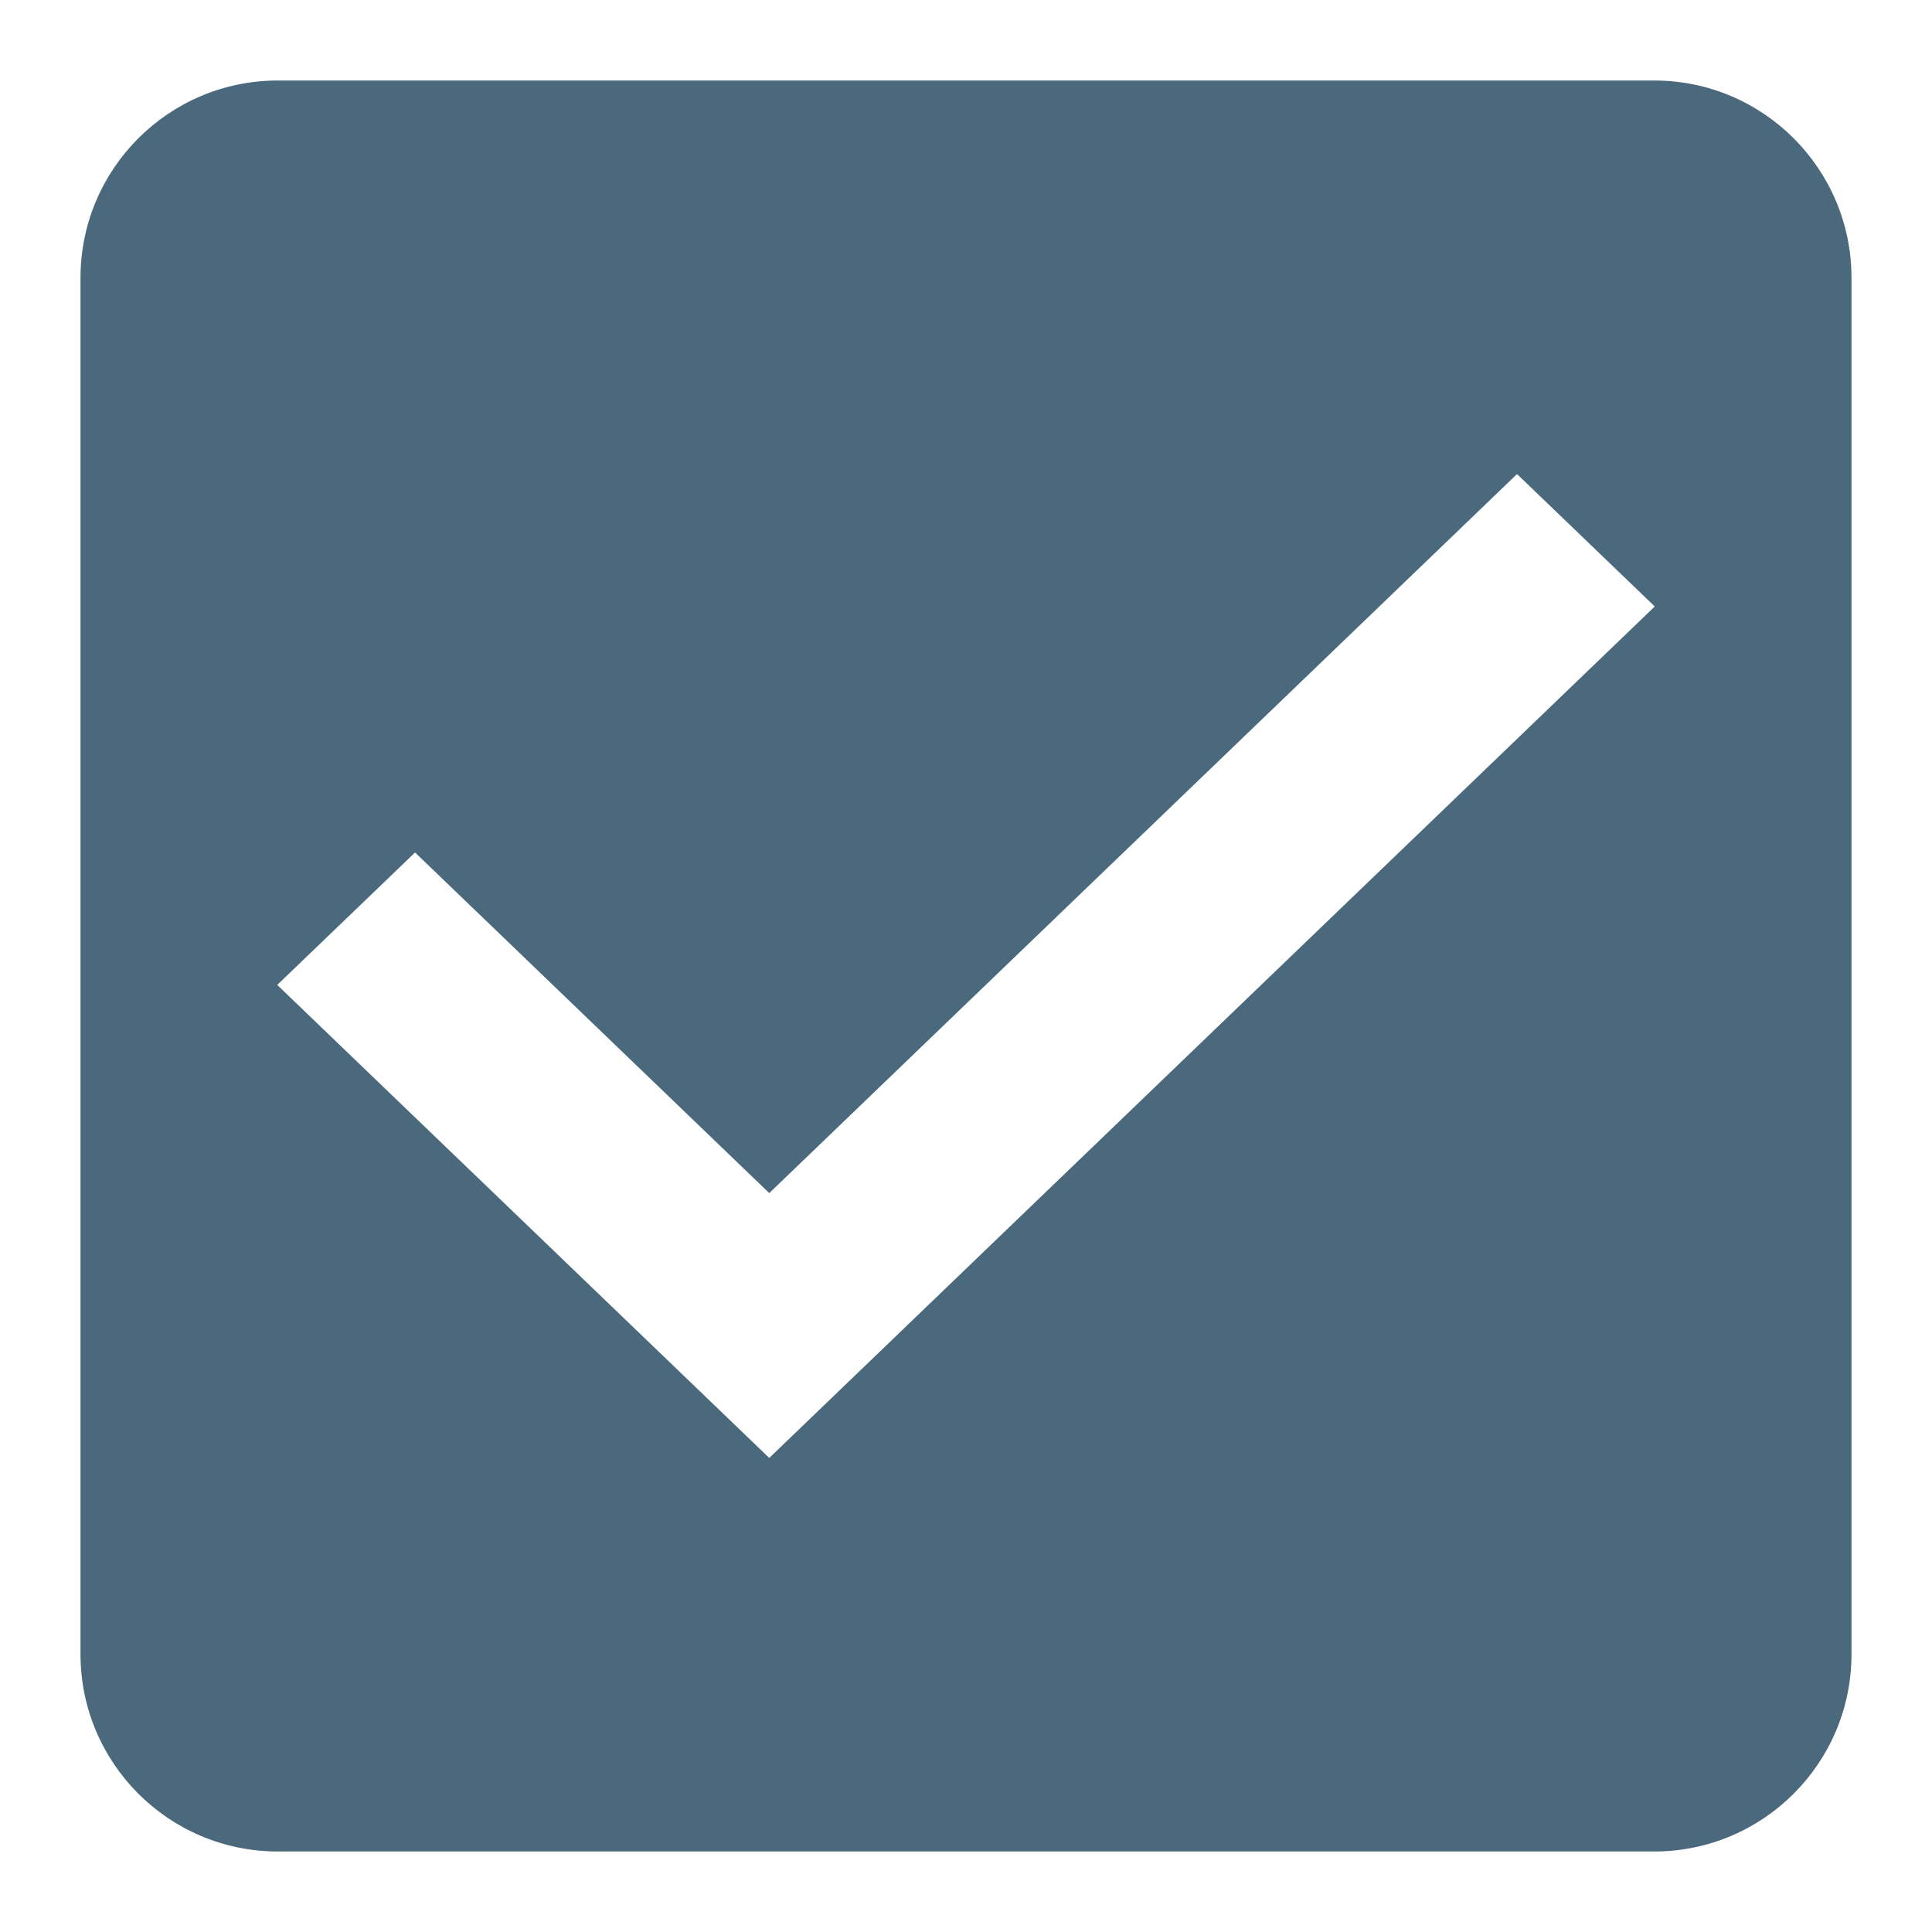
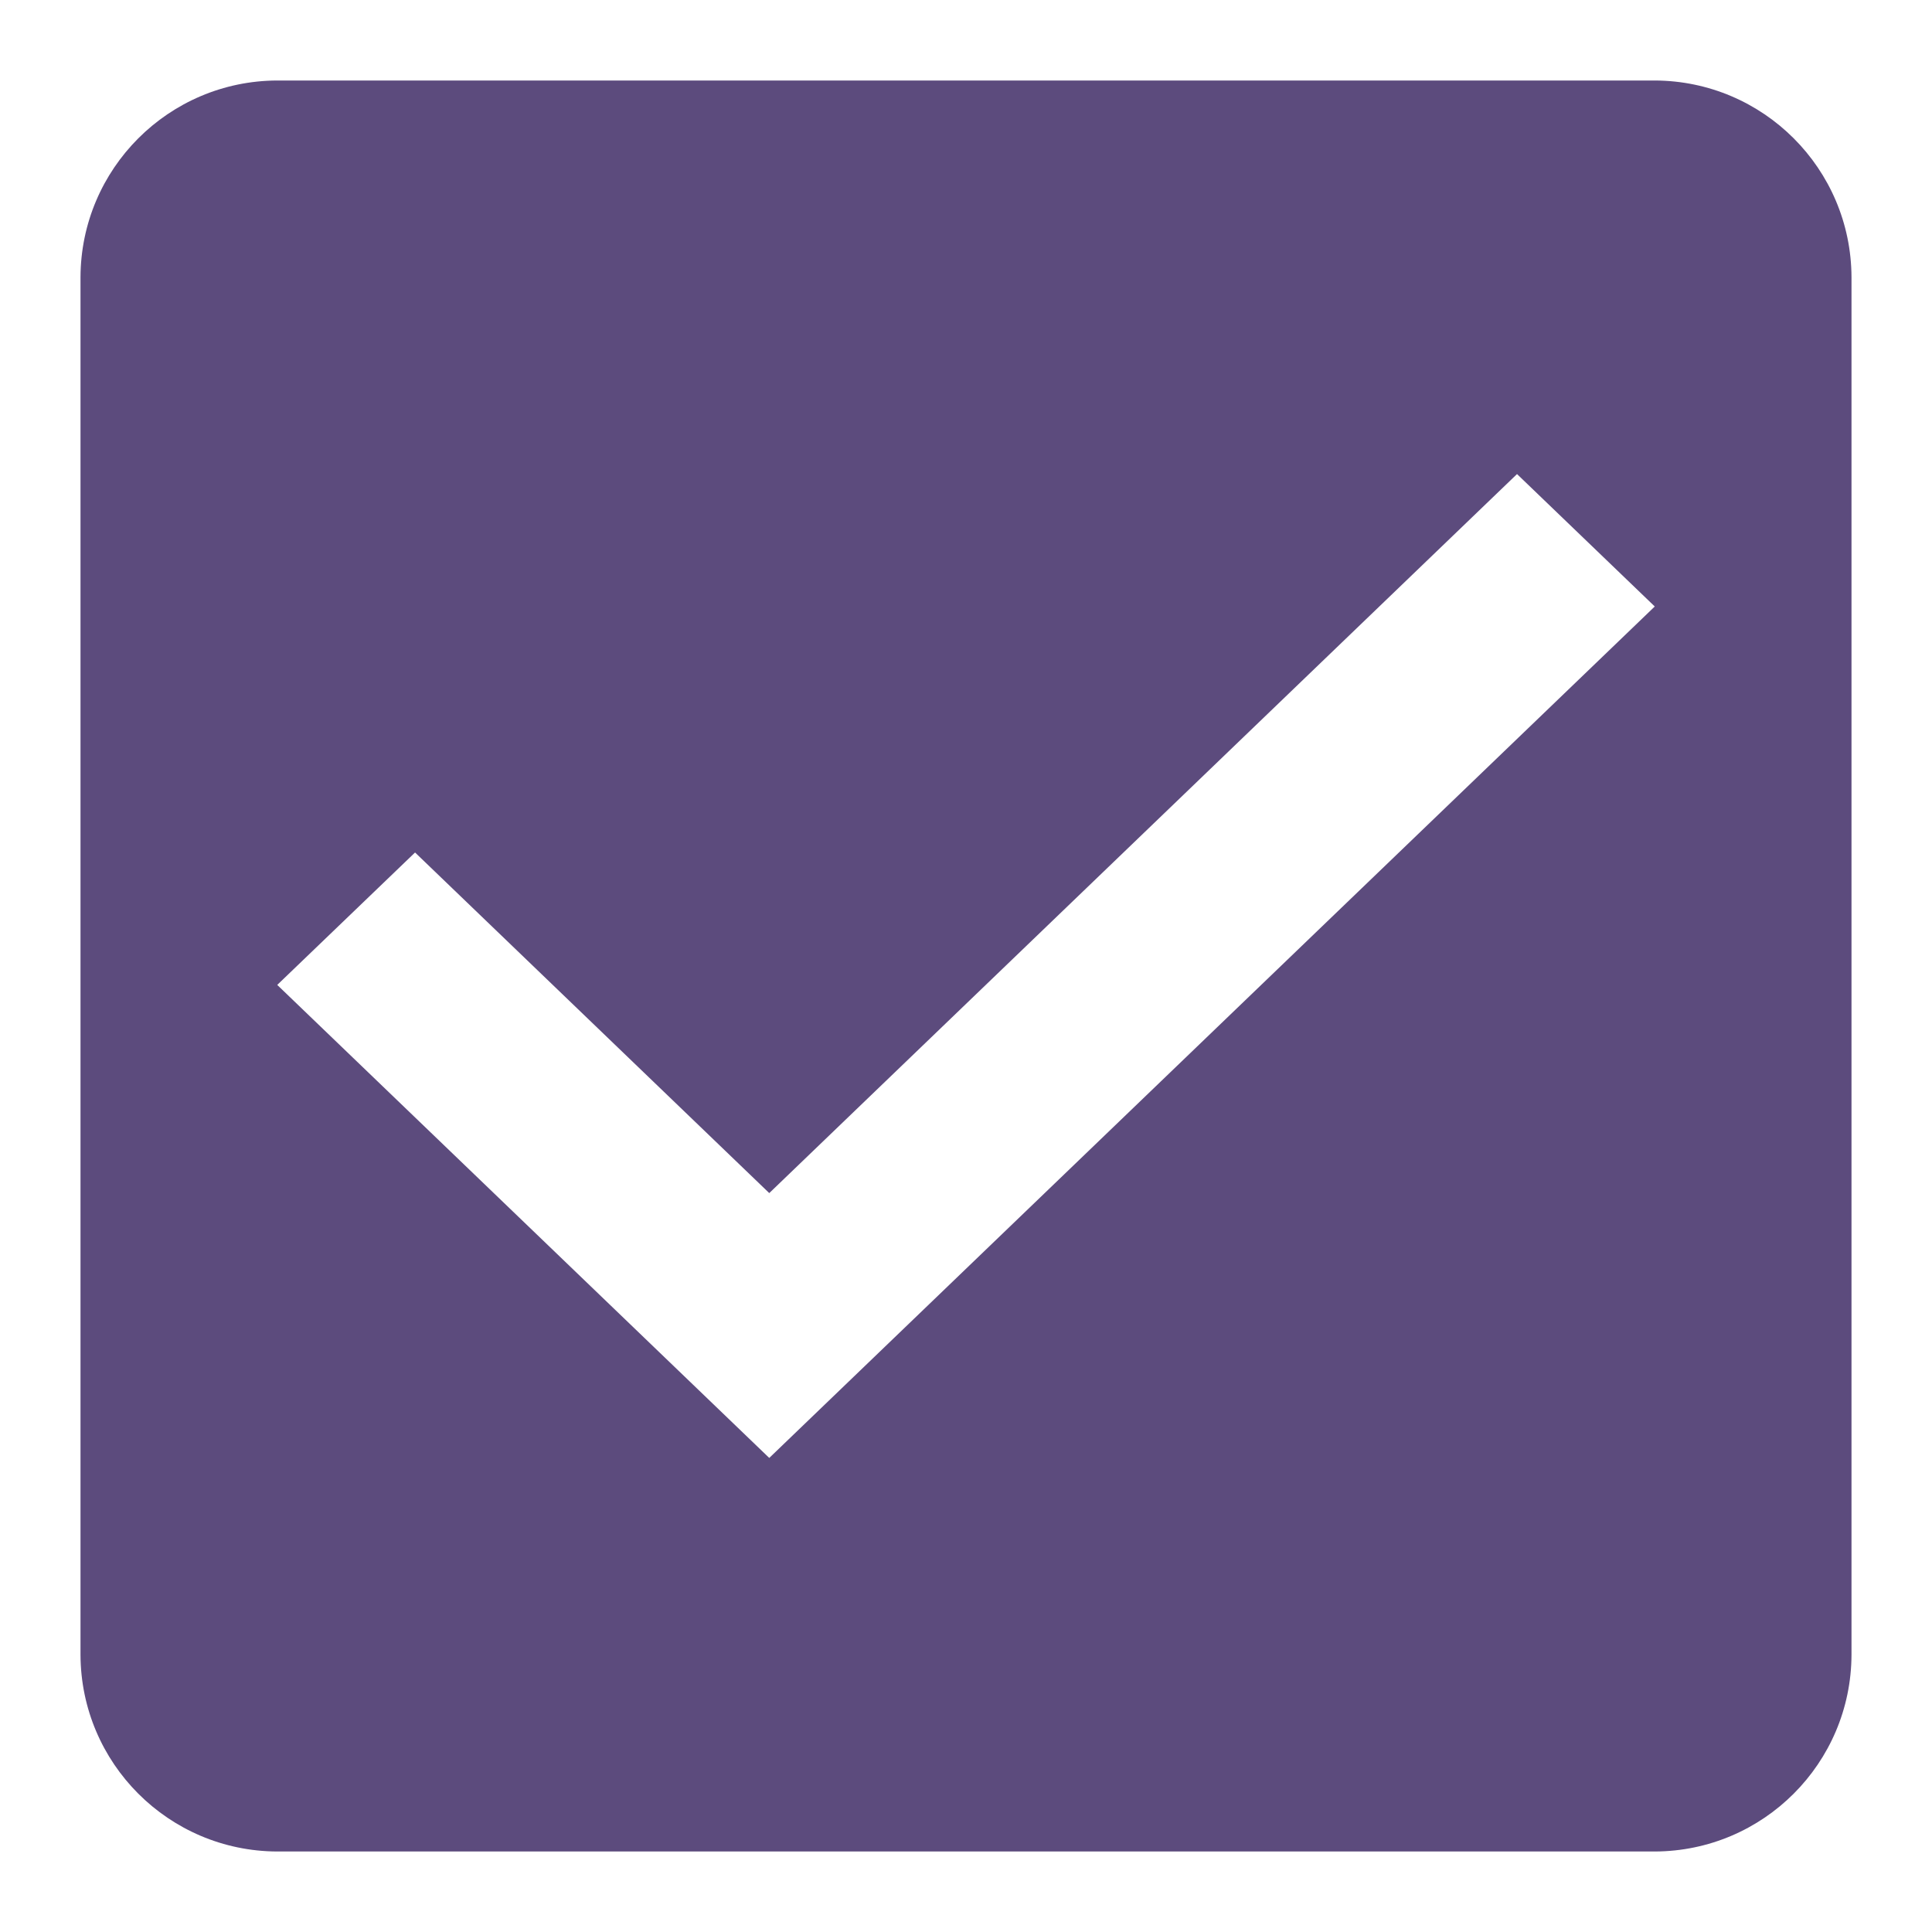
<svg xmlns="http://www.w3.org/2000/svg" width="24" height="24" viewBox="0 0 24 24">
  <defs>
    <style type="text/css">
-             .cls-1{fill:#4b697d;fill-rule:evenodd}.cls-2{fill:none}
+             .cls-1{fill:#5c4b7d;fill-rule:evenodd}.cls-2{fill:none}
        </style>
  </defs>
  <g id="check_active" transform="translate(-290 -244)">
    <g id="Group_8199" data-name="Group 8199" transform="translate(291 245)">
      <path id="check_on_light" d="M22.556 3H5.444A2.452 2.452 0 0 0 3 5.444v17.112A2.452 2.452 0 0 0 5.444 25h17.112A2.452 2.452 0 0 0 25 22.556V5.444A2.452 2.452 0 0 0 22.556 3zm-11 17.111l-6.112-5.876 1.712-1.645 4.4 4.231 9.289-8.932 1.711 1.645-11 10.577z" class="cls-1" transform="translate(-3 -3)" />
    </g>
    <path id="Rectangle_4538" d="M0 0h24v24H0z" class="cls-2" data-name="Rectangle 4538" transform="translate(290 244)" />
  </g>
</svg>
